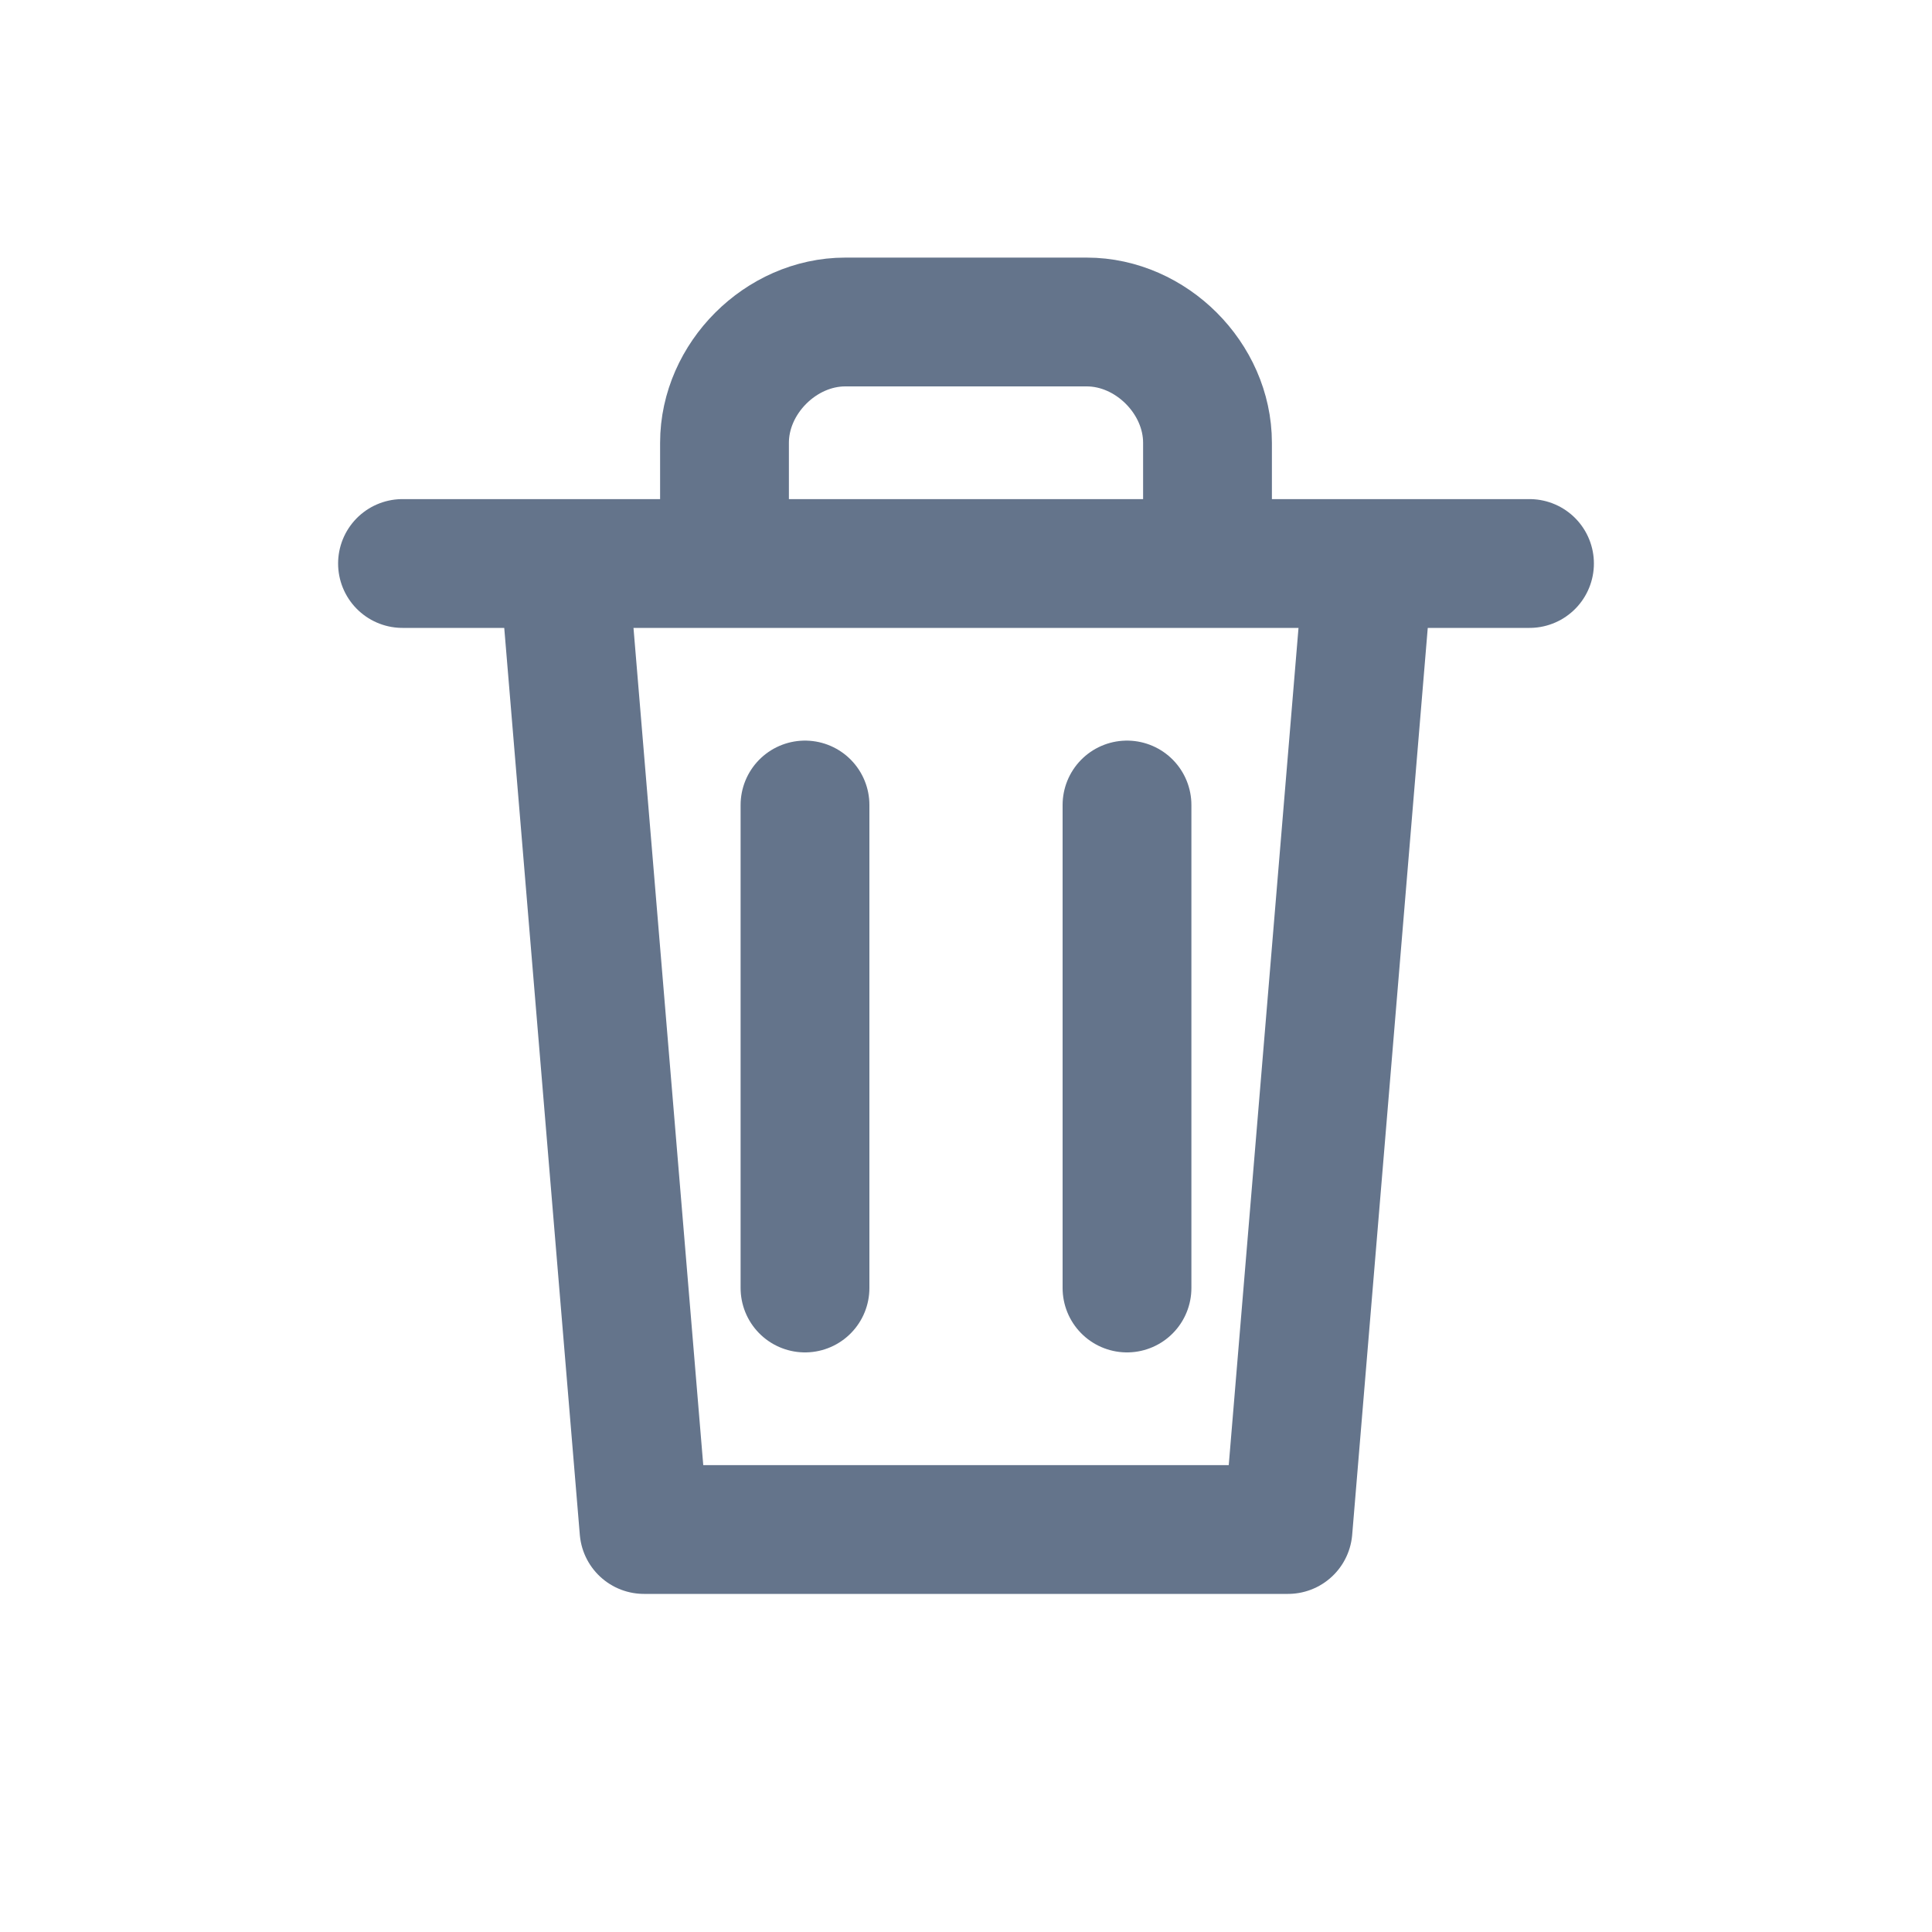
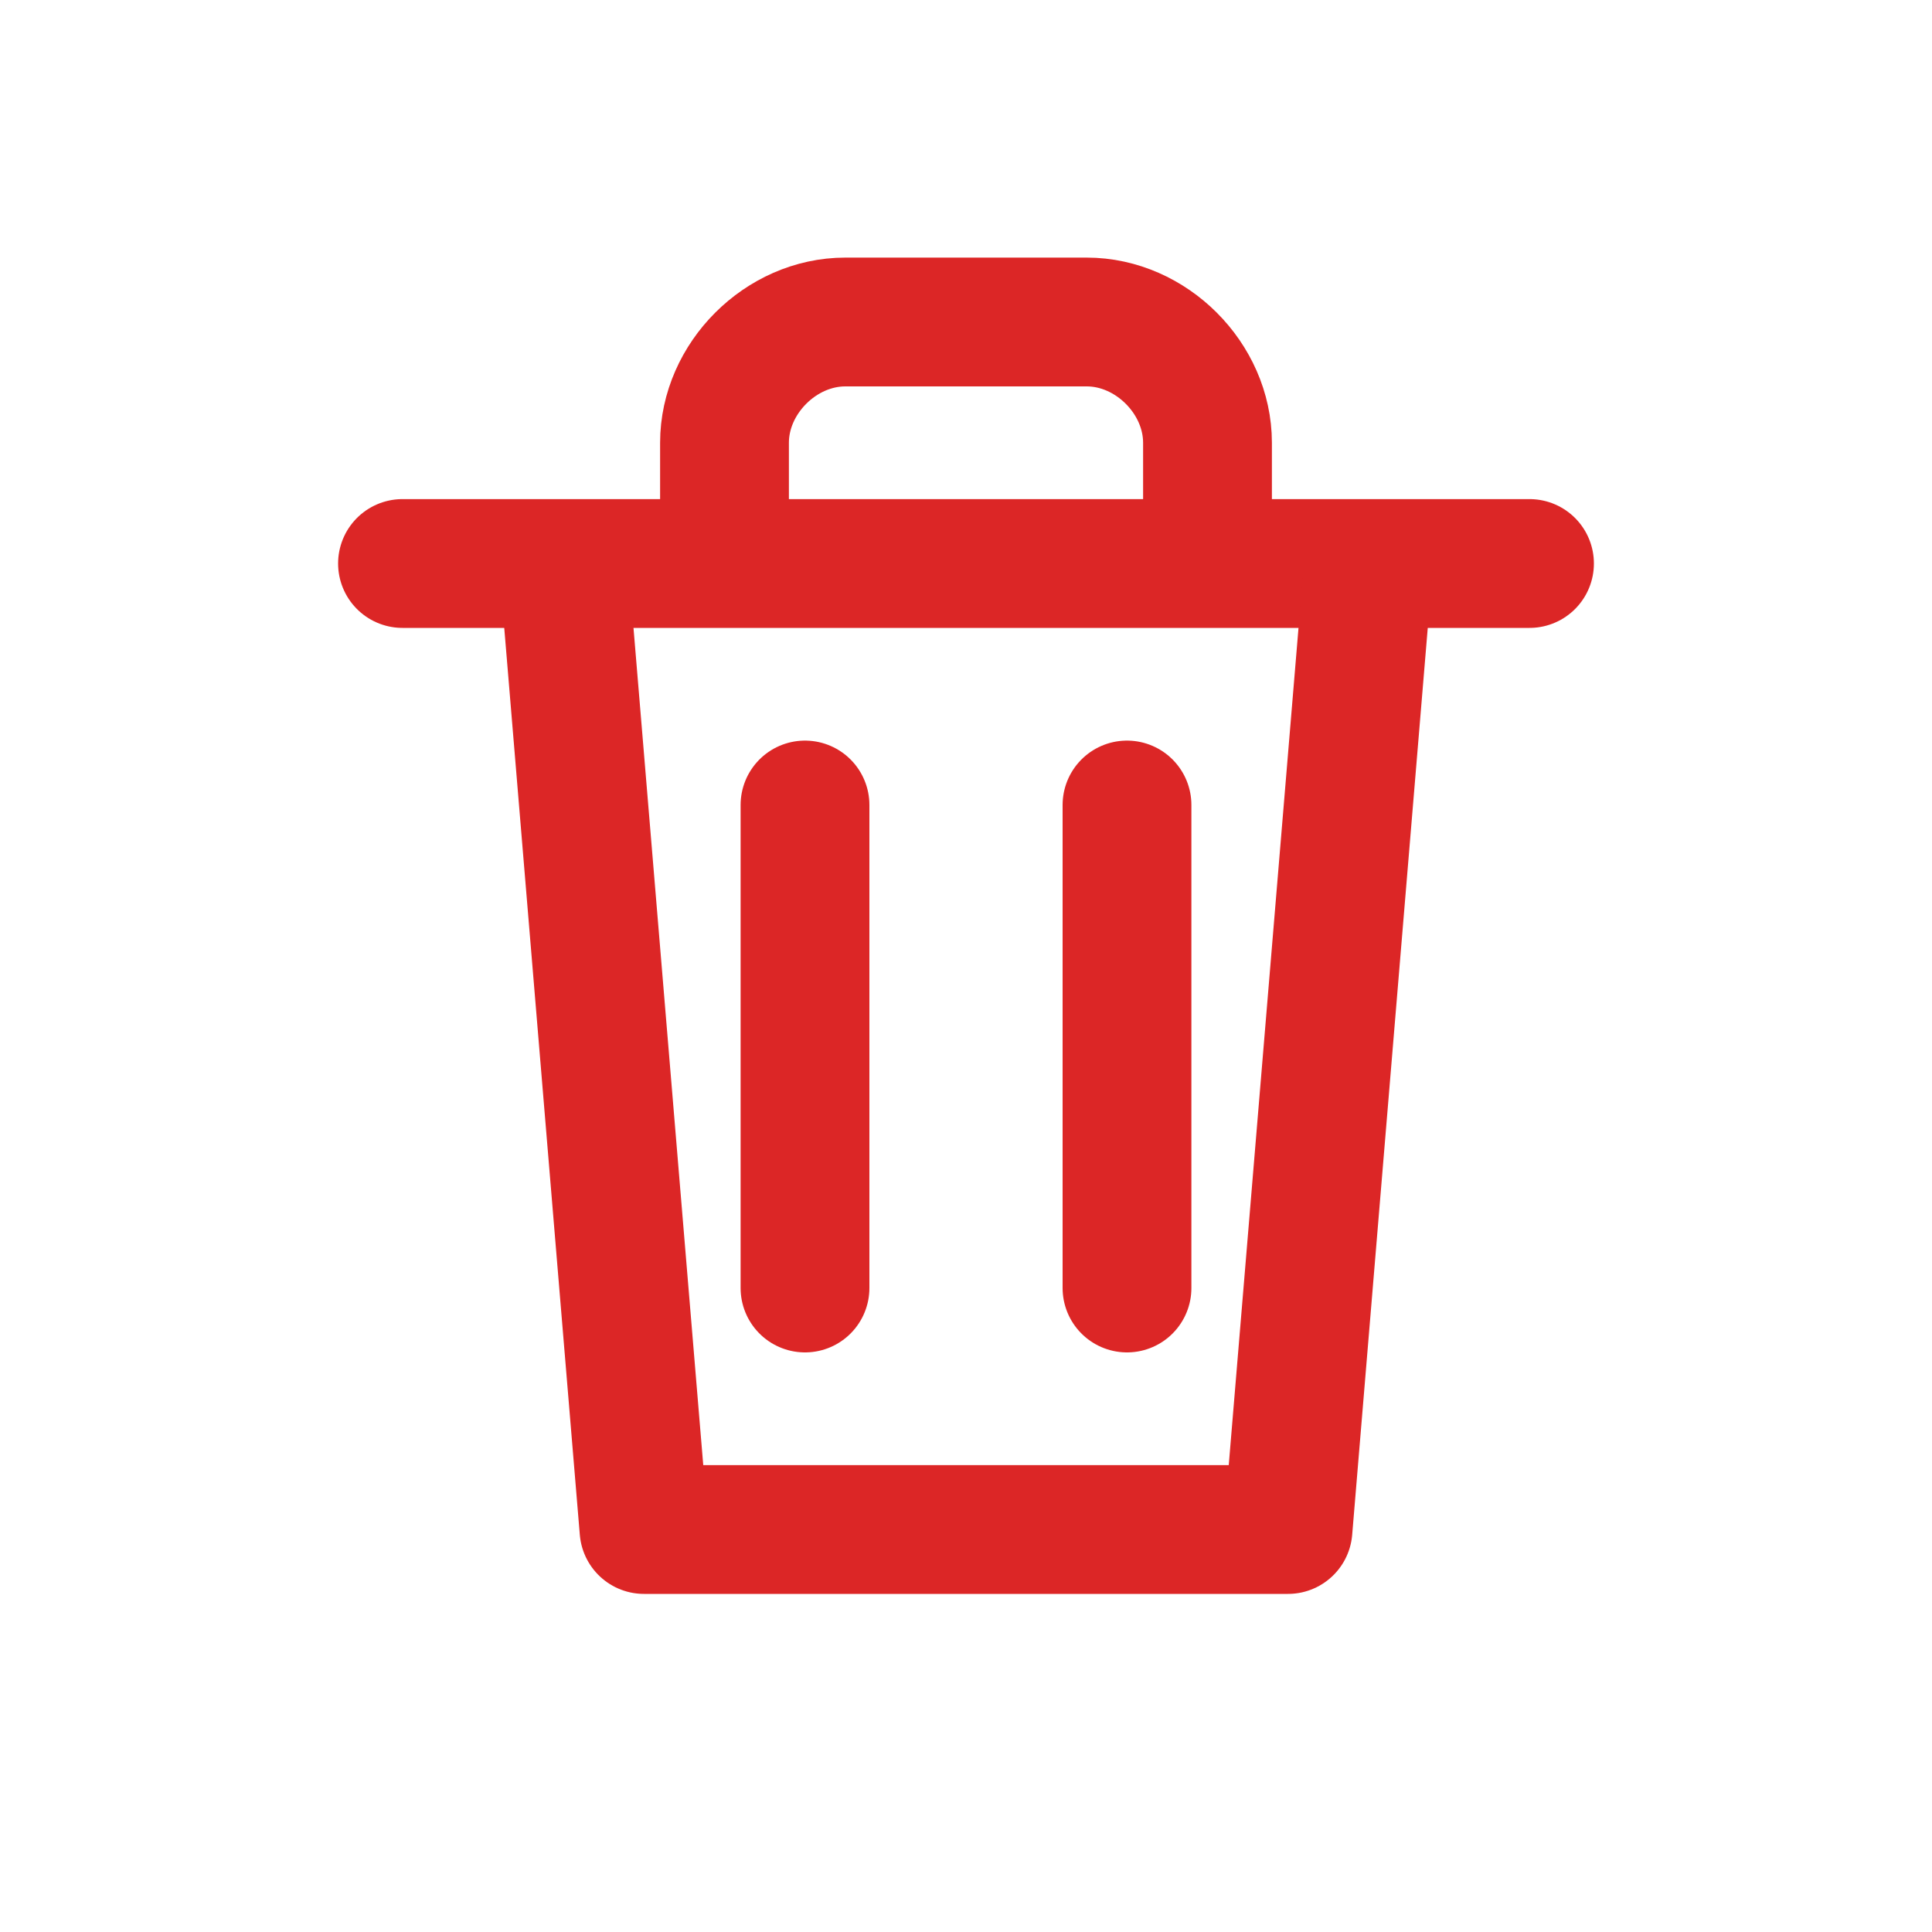
<svg xmlns="http://www.w3.org/2000/svg" width="24" height="24" viewBox="0 0 24 24" fill="none">
-   <path d="M5 7H19" stroke="#64748B" stroke-width="1.6" stroke-linecap="round" />
-   <path d="M9 7V5.5C9 4.7 9.7 4 10.5 4H13.5              C14.3 4 15 4.7 15 5.5V7" stroke="#64748B" stroke-width="1.6" />
-   <path d="M7 7L8 19H16L17 7" stroke="#64748B" stroke-width="1.6" stroke-linejoin="round" />
-   <path d="M10 10V16M14 10V16" stroke="#64748B" stroke-width="1.6" stroke-linecap="round" />
+   <path d="M5 7H19" stroke="#DC2626" stroke-width="1.6" stroke-linecap="round" />
+   <path d="M9 7V5.5C9 4.7 9.7 4 10.5 4H13.5              C14.3 4 15 4.7 15 5.5V7" stroke="#DC2626" stroke-width="1.6" />
+   <path d="M7 7L8 19H16L17 7" stroke="#DC2626" stroke-width="1.6" stroke-linejoin="round" />
+   <path d="M10 10V16M14 10V16" stroke="#DC2626" stroke-width="1.6" stroke-linecap="round" />
</svg>
